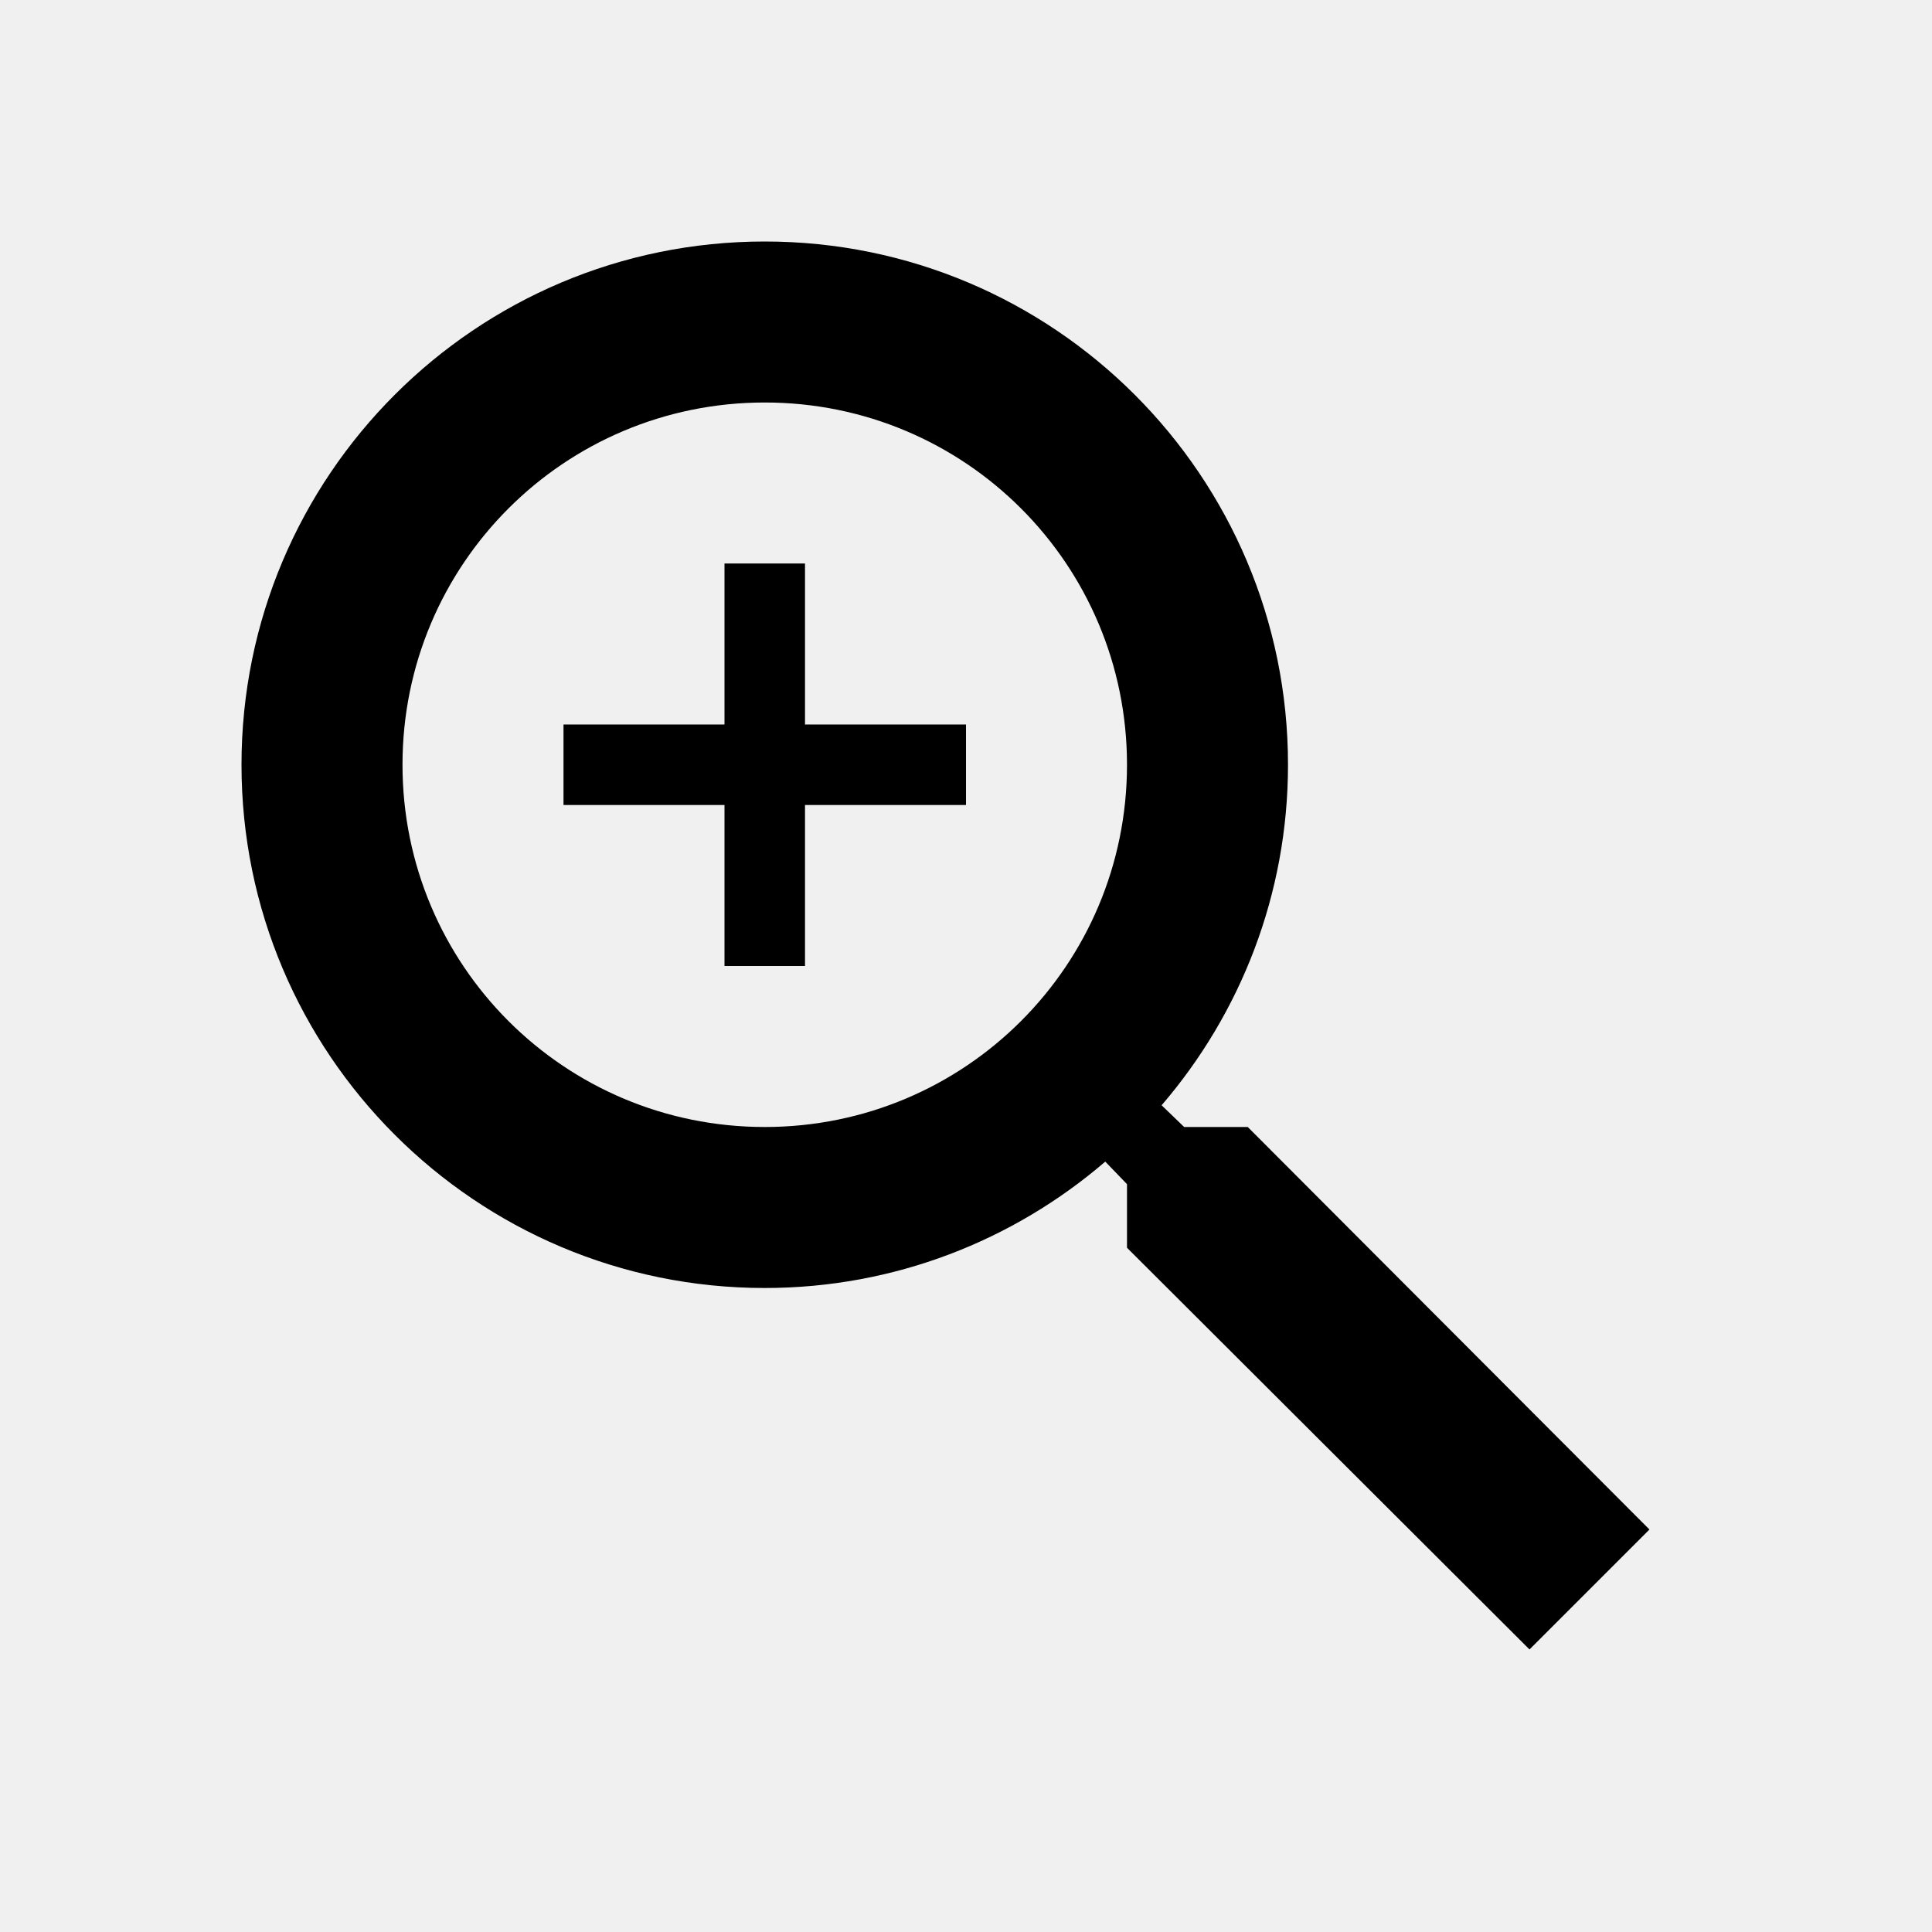
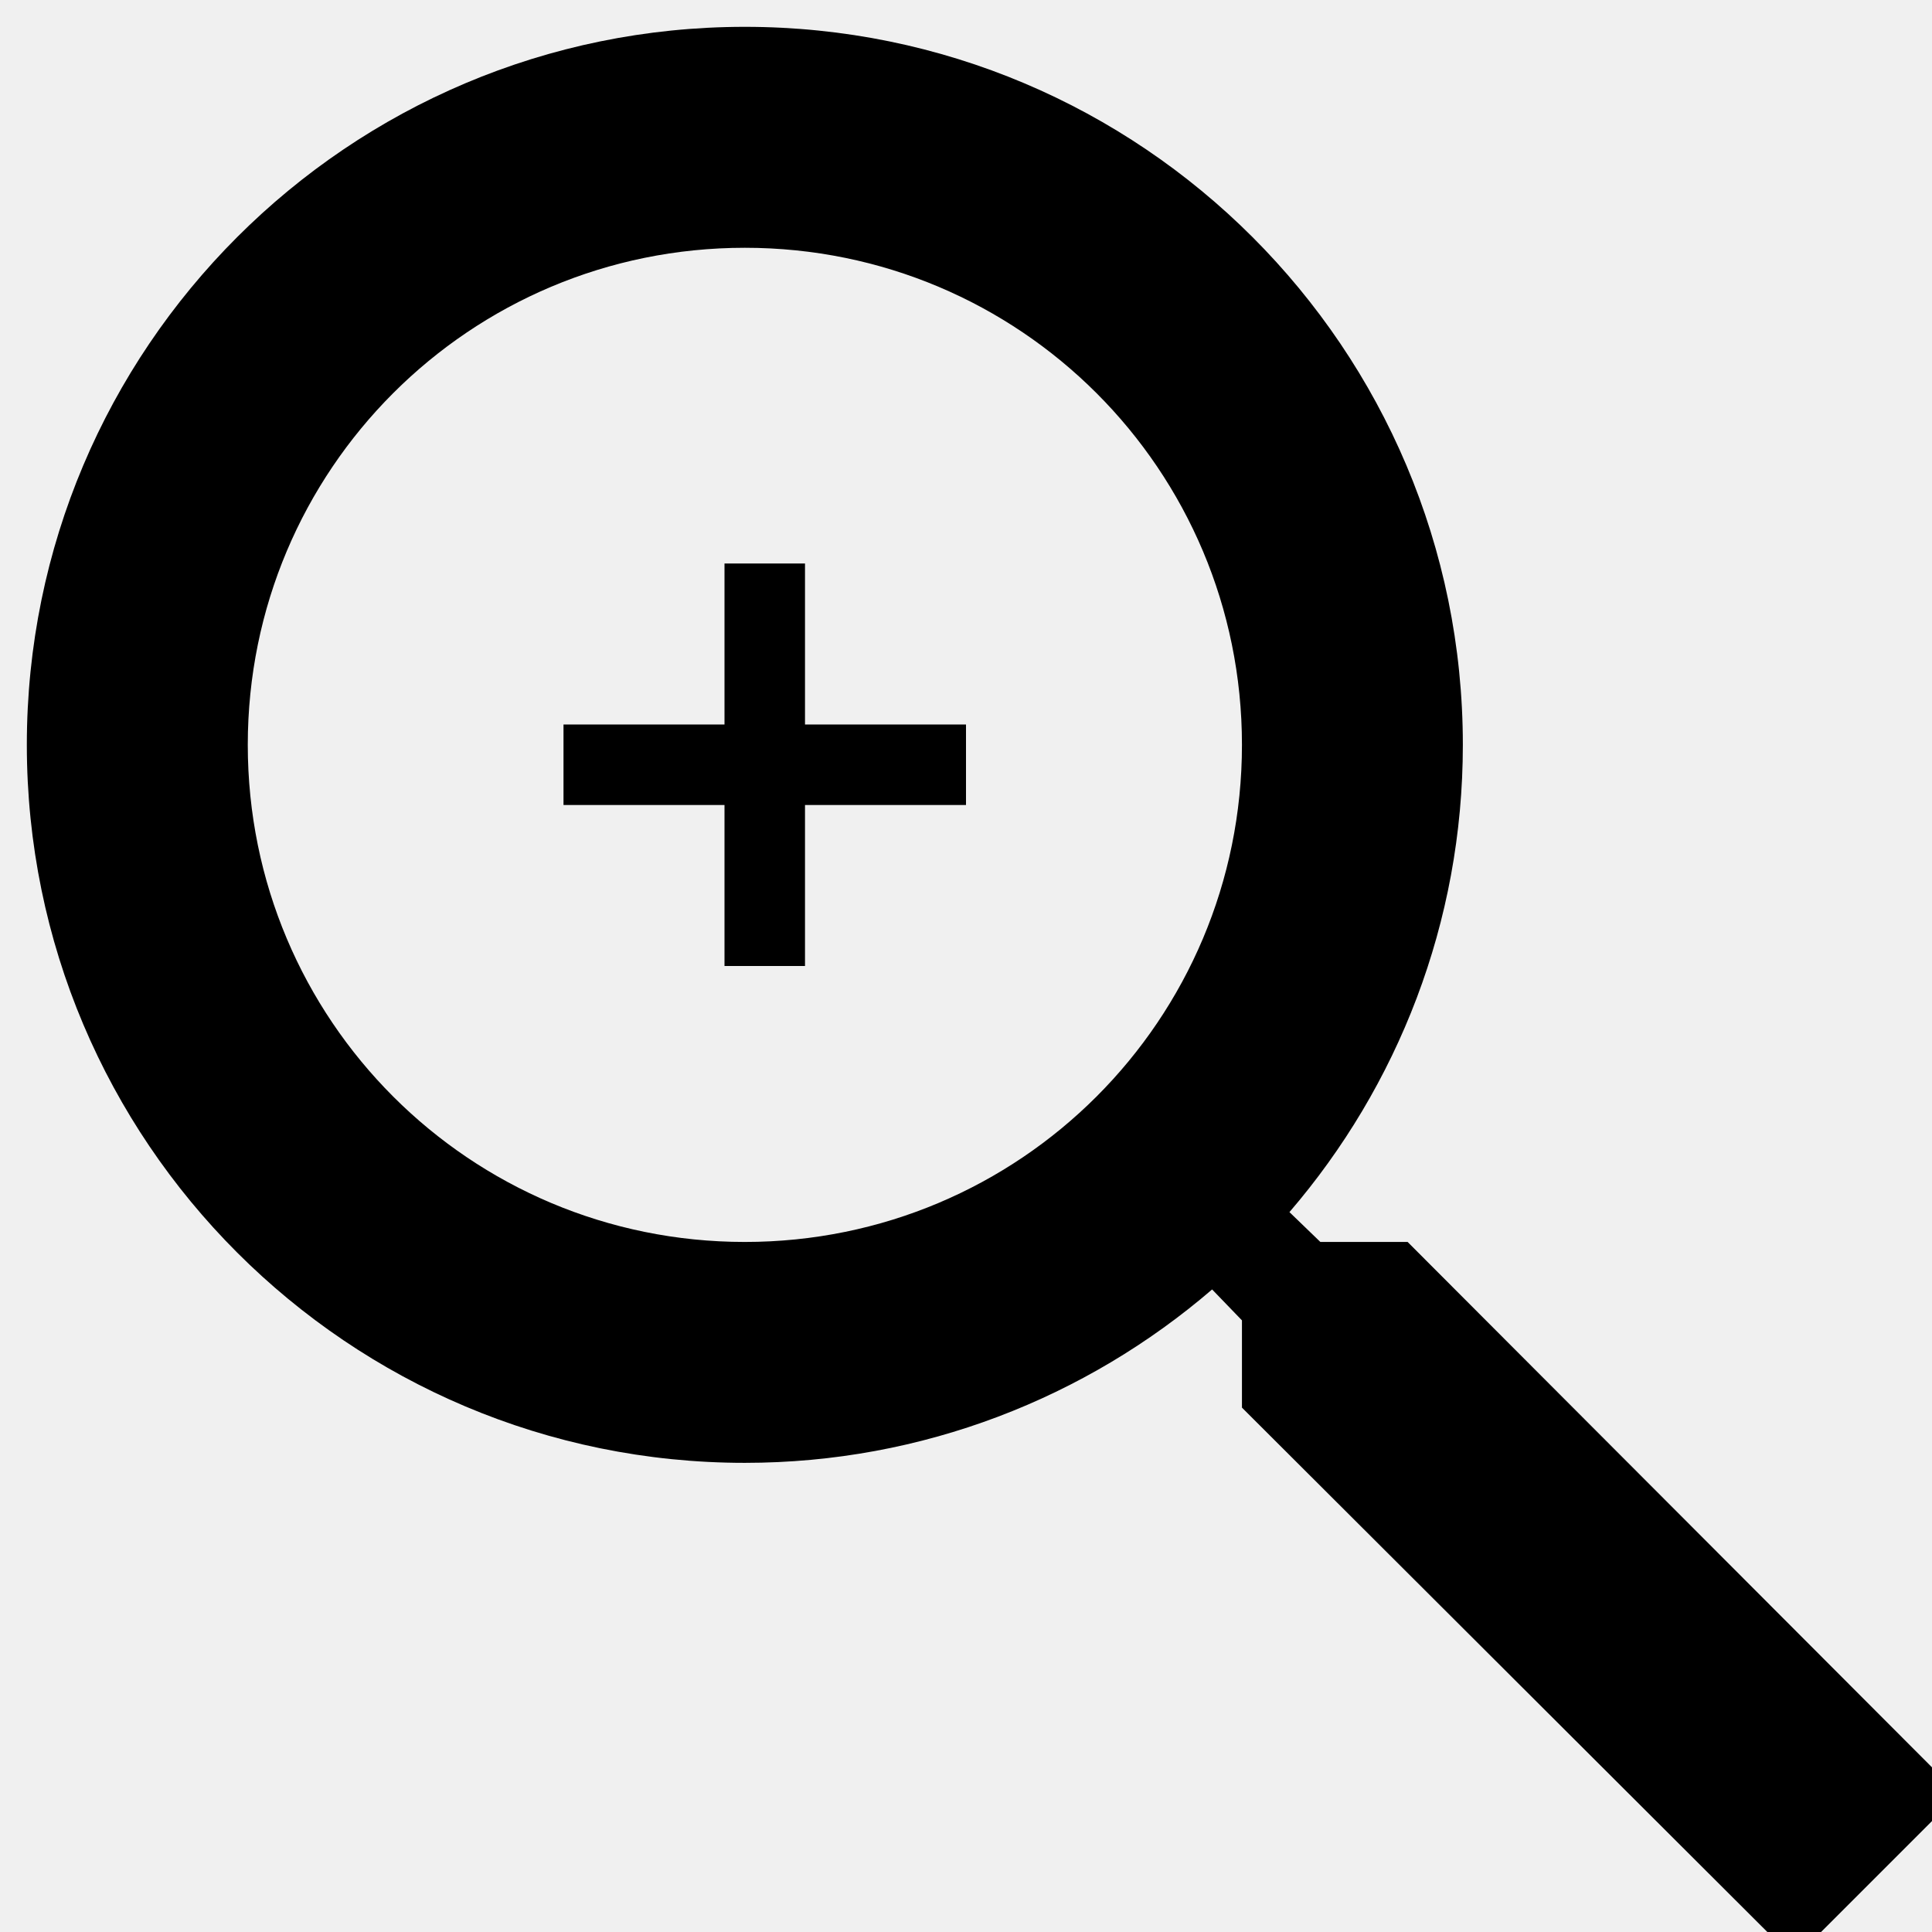
- <svg xmlns="http://www.w3.org/2000/svg" width="24" height="24" viewBox="0 0 24 24" fill="black">
-   <path d="M15.5 14h-.79l-.28-.27C15.41 12.59 16 11.11 16 9.5 16 5.91 13.09 3 9.5 3S3 5.91 3 9.5 5.91 16 9.5 16c1.61 0 3.09-.59 4.23-1.57l.27.28v.79l5 4.99L20.49 19l-4.99-5zm-6 0C7.01 14 5 11.99 5 9.5S7.01 5 9.5 5 14 7.01 14 9.5 11.99 14 9.5 14z" />
-   <path d="M12 10h-2v2H9v-2H7V9h2V7h1v2h2v1z" />
+ <svg xmlns="http://www.w3.org/2000/svg" width="36" height="36" viewBox="0 0 36 36" fill="none">
+   <g clip-path="url(#clip0_298:44)">
+     <path d="M26.229 23.142H24.603L24.027 22.586C26.044 20.239 27.258 17.193 27.258 13.879C27.258 6.49 21.268 0.5 13.879 0.5C6.49 0.5 0.5 6.49 0.5 13.879C0.5 21.268 6.49 27.258 13.879 27.258C17.193 27.258 20.239 26.044 22.586 24.027L23.142 24.603V26.229L33.433 36.5L36.5 33.433L26.229 23.142ZM13.879 23.142C8.754 23.142 4.617 19.004 4.617 13.879C4.617 8.754 8.754 4.617 13.879 4.617C19.004 4.617 23.142 8.754 23.142 13.879C23.142 19.004 19.004 23.142 13.879 23.142Z" fill="black" />
+     <path d="M18 15H15V18H13.5V15H10.5V13.5H13.5V10.5H15V13.5H18V15Z" fill="black" />
+   </g>
+   <defs>
+     <clipPath id="clip0_298:44">
+       <rect width="36" height="36" fill="white" />
+     </clipPath>
+   </defs>
</svg>
